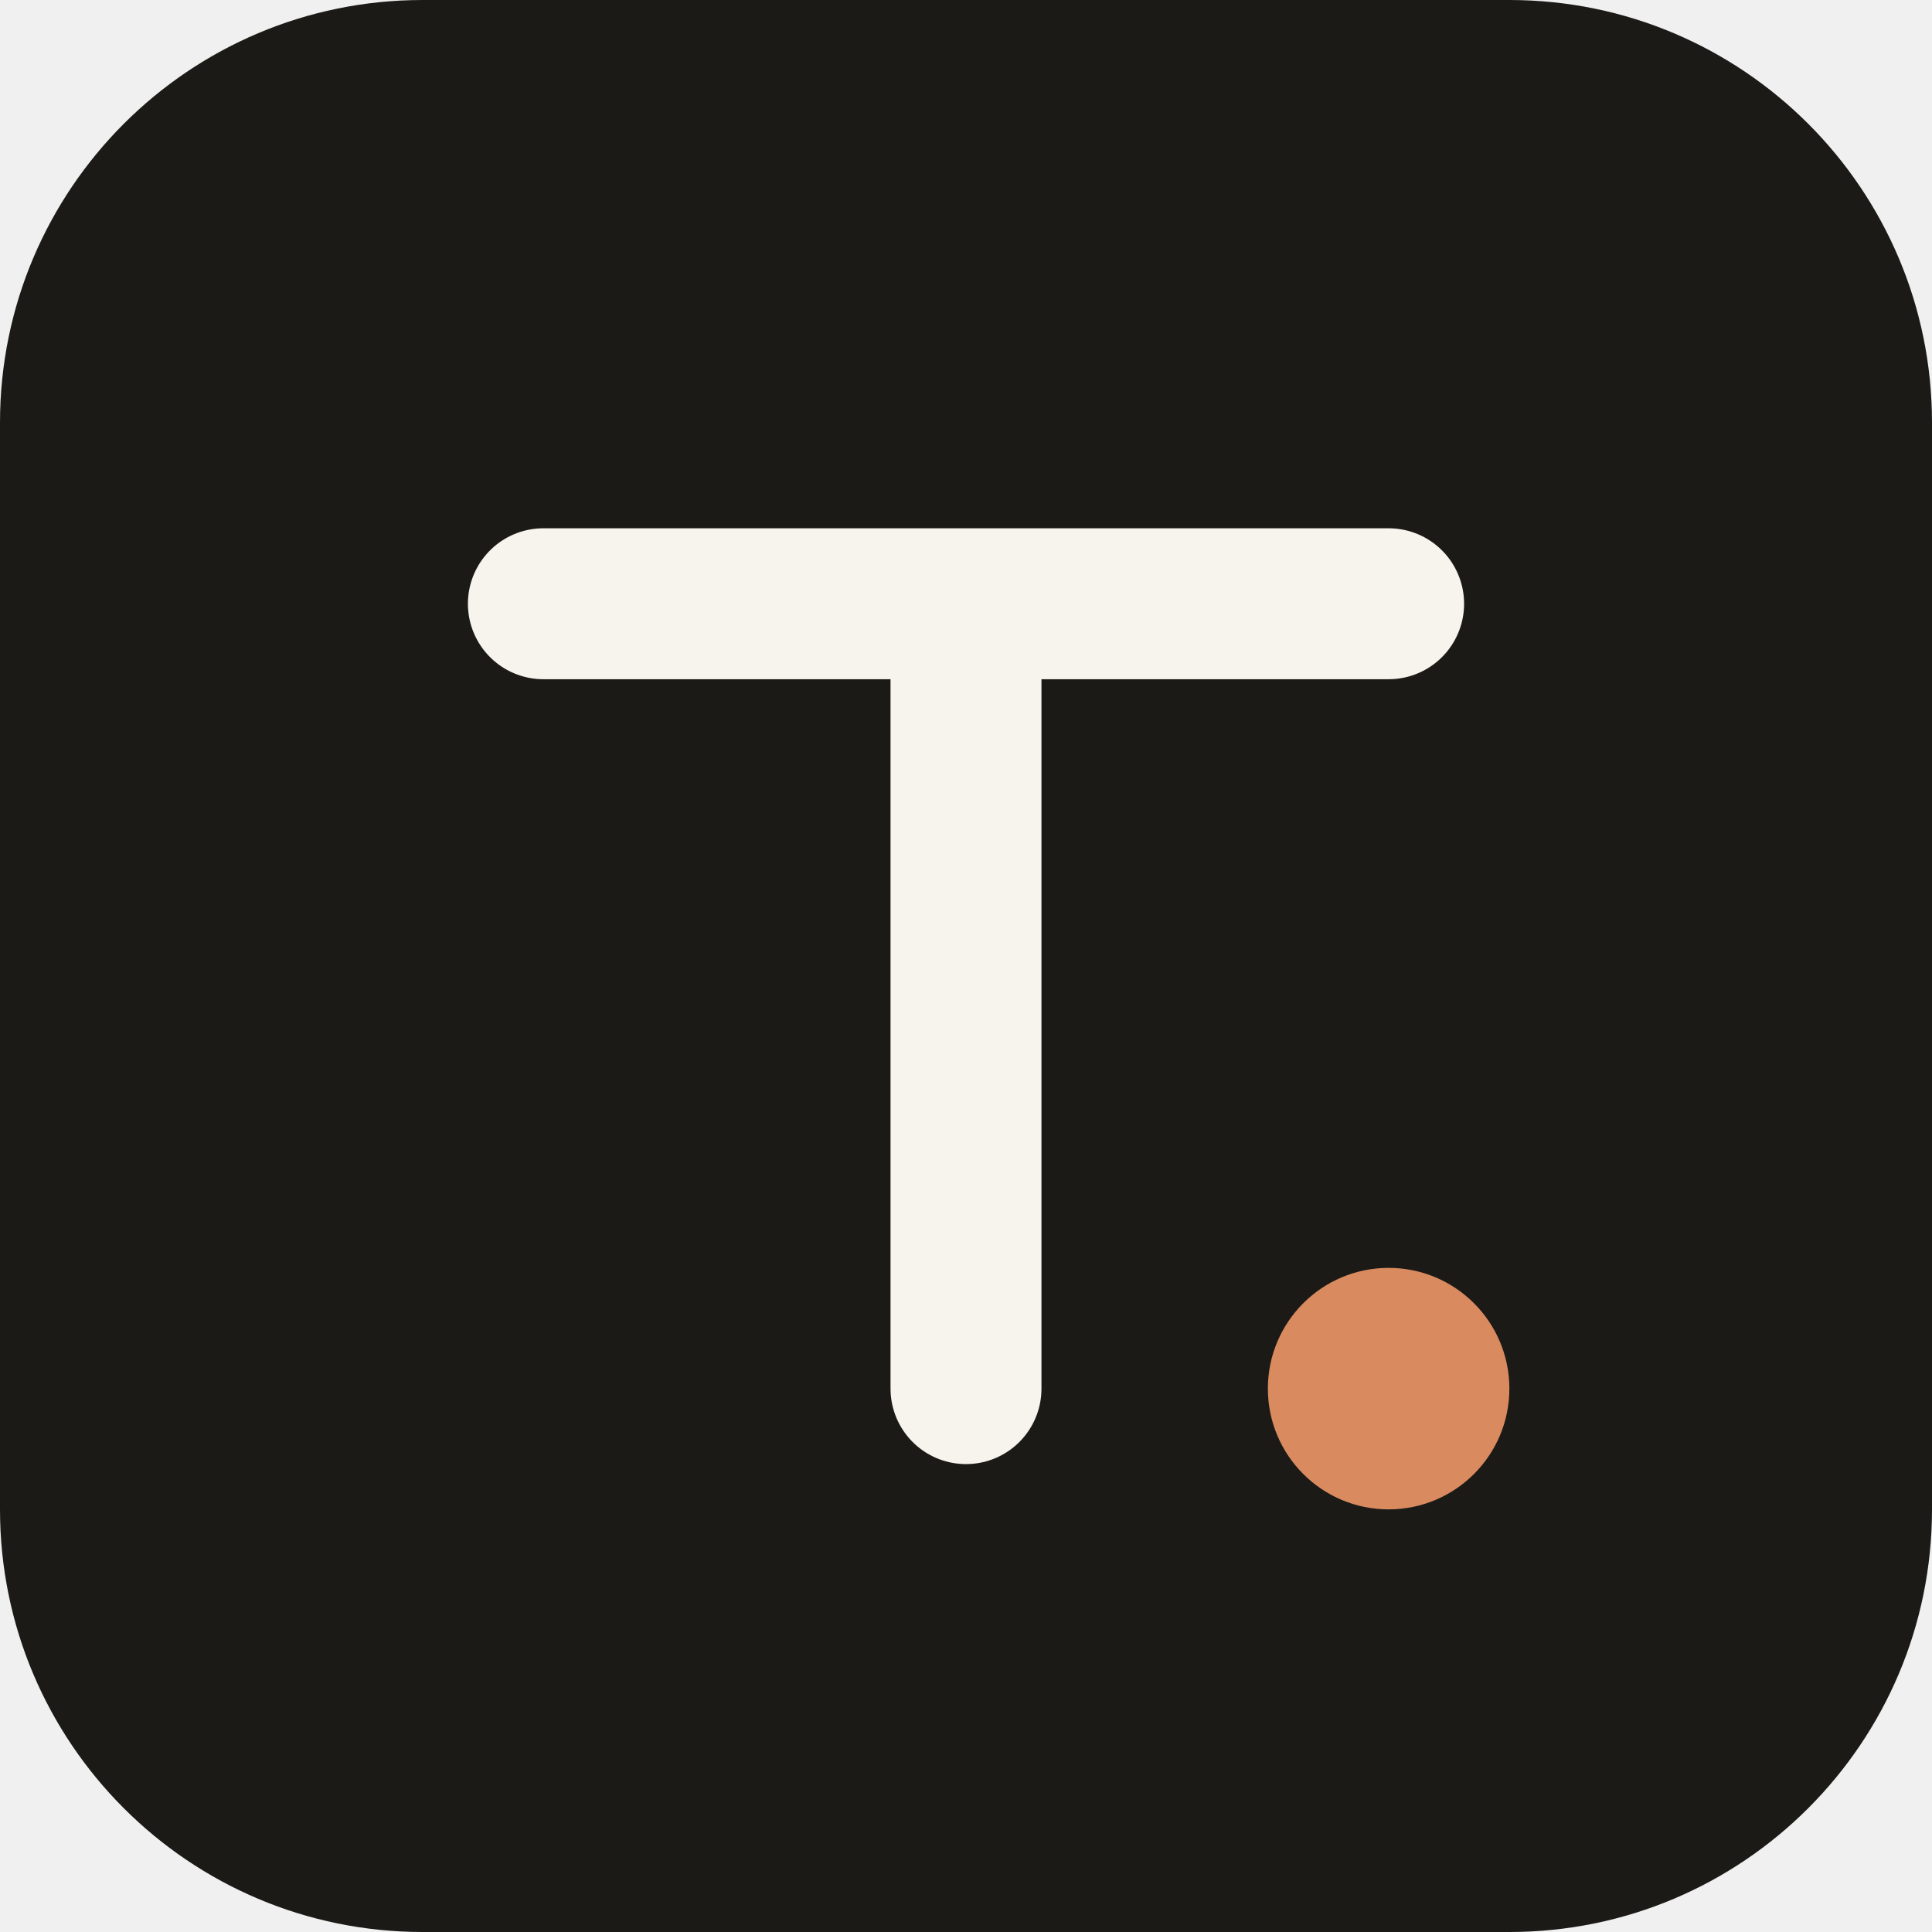
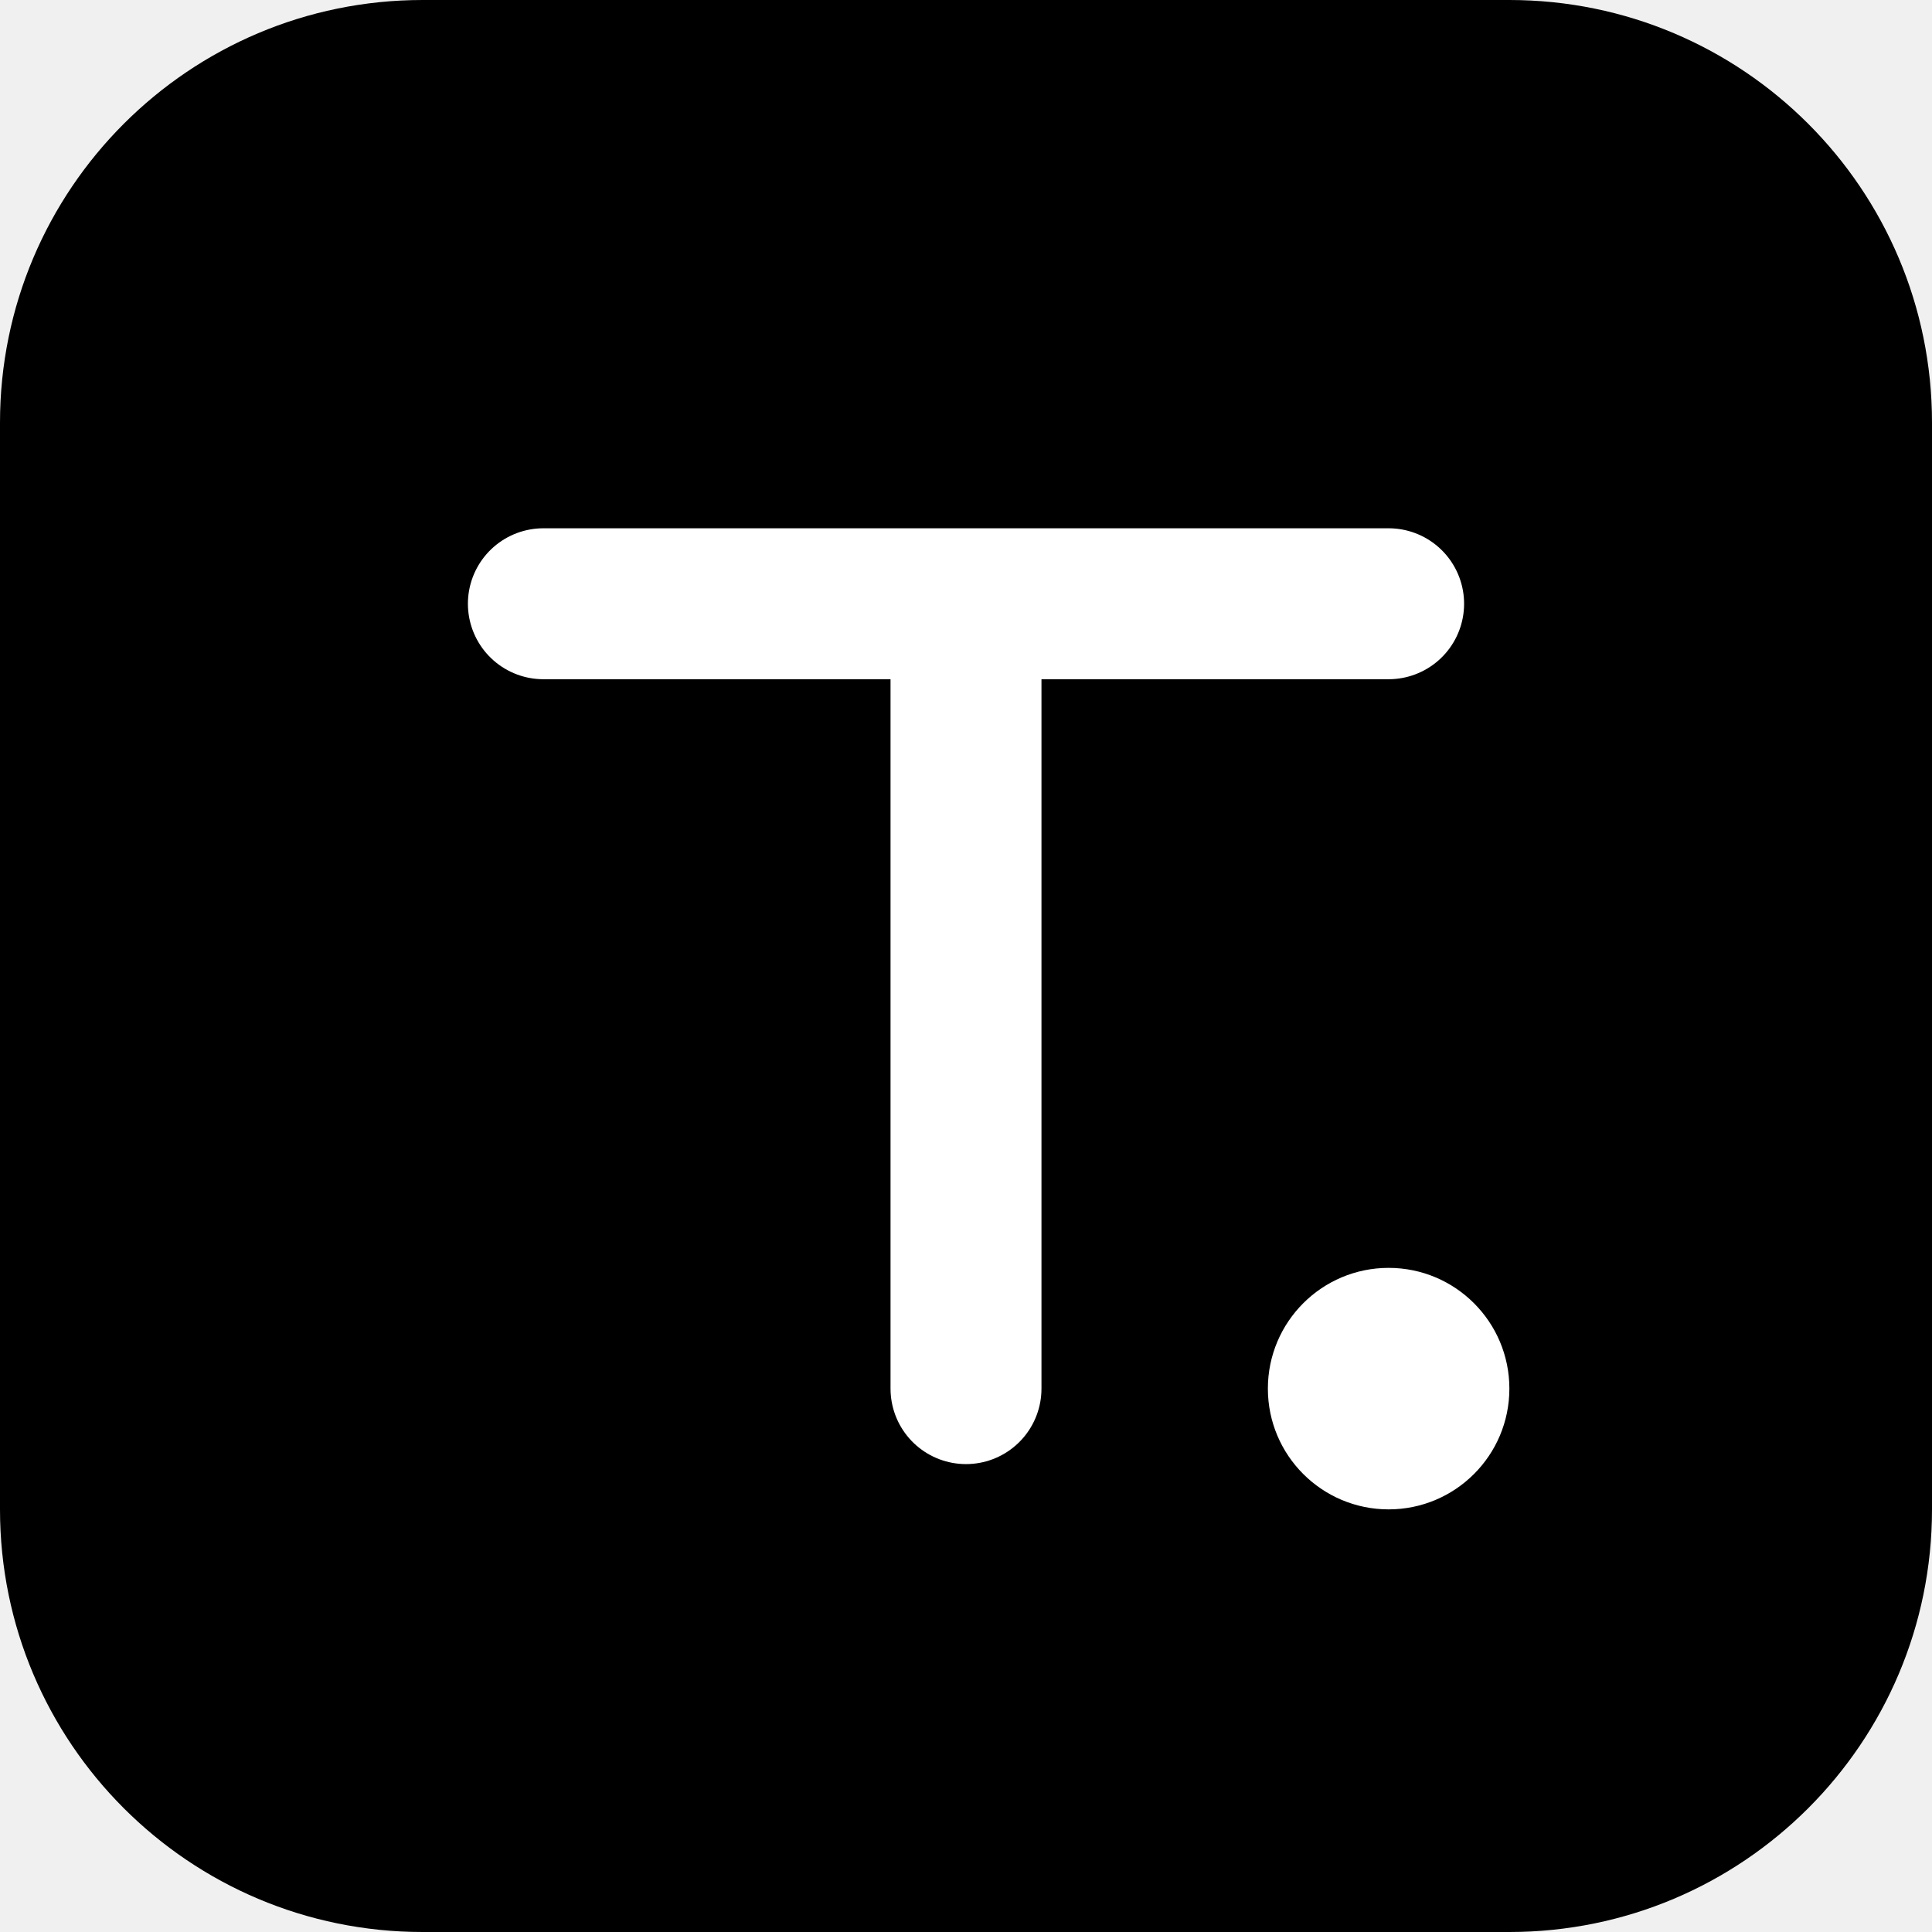
<svg xmlns="http://www.w3.org/2000/svg" viewBox="0 0 64 64">
-   <rect width="64" height="64" rx="14" fill="#1b1a17" />
-   <path d="M18 20h28M32 20v26" stroke="#f7f4ee" stroke-width="5" stroke-linecap="round" />
-   <circle cx="46" cy="46" r="4" fill="#d98a5f" />
+   <rect width="64" height="64" rx="14" fill="#000000" />
+   <path d="M18 20h28M32 20v26" stroke="#ffffff" stroke-width="5" stroke-linecap="round" />
+   <circle cx="46" cy="46" r="4" fill="#ffffff" />
</svg>
